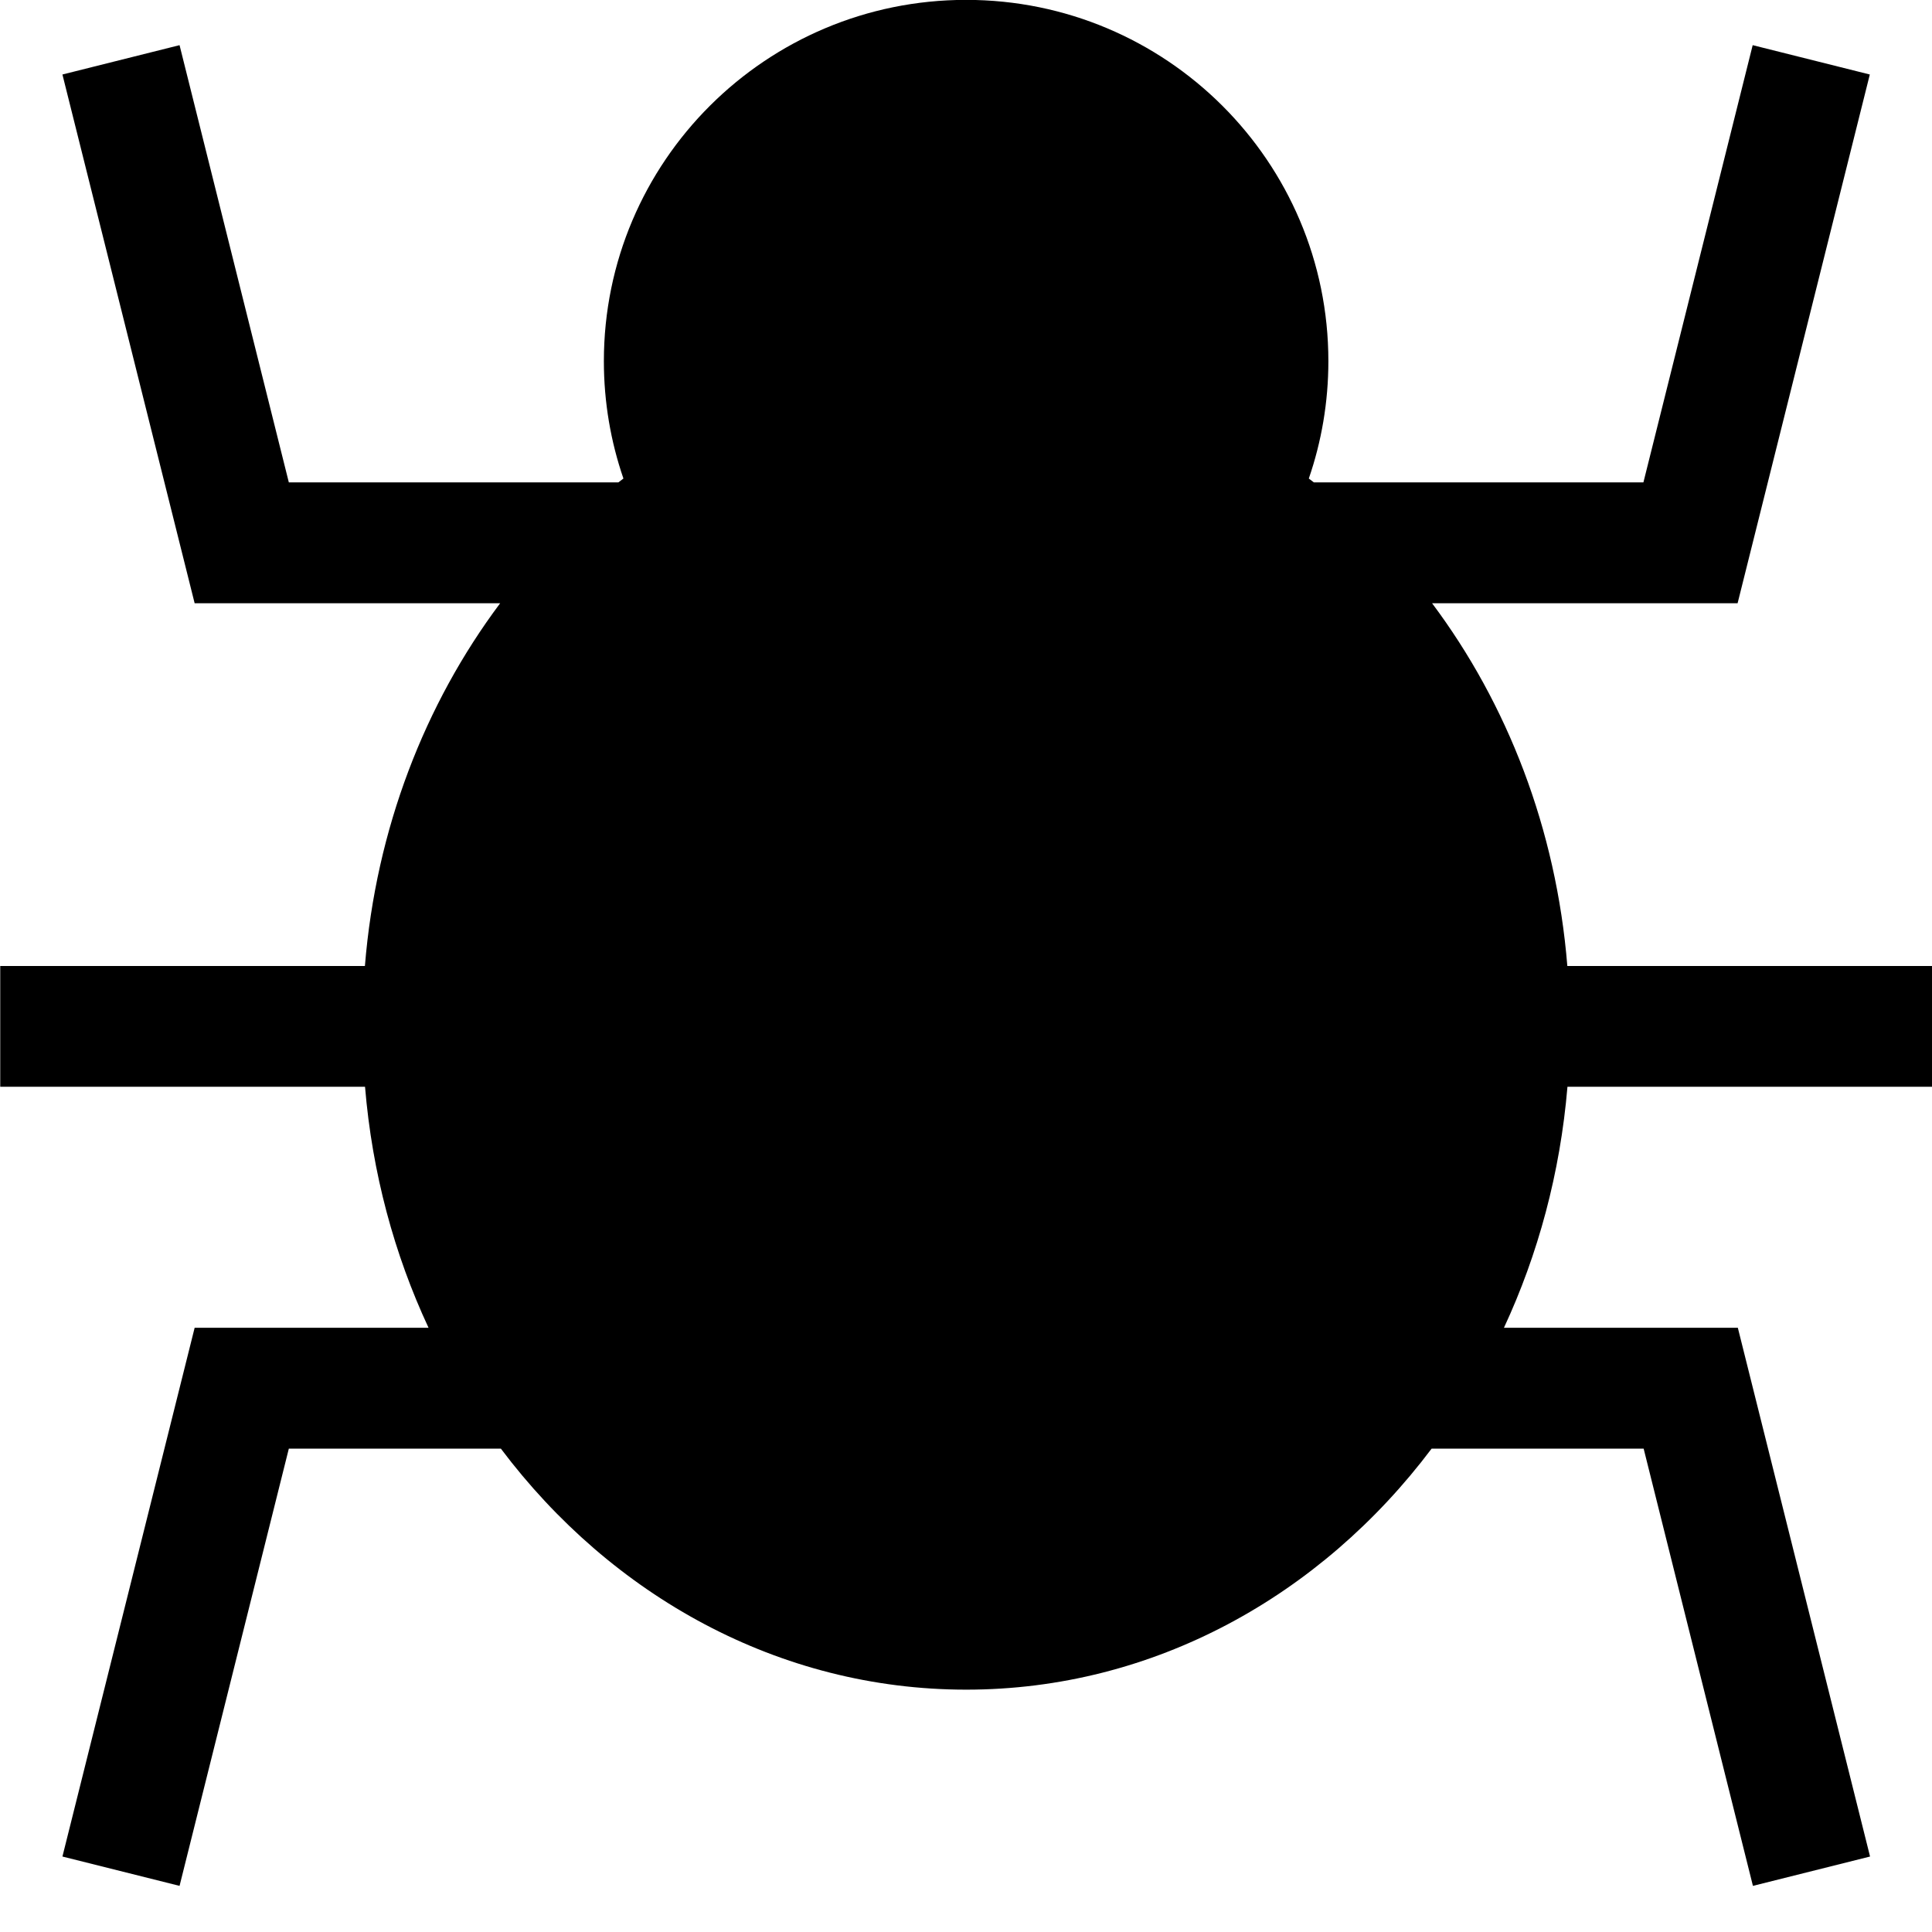
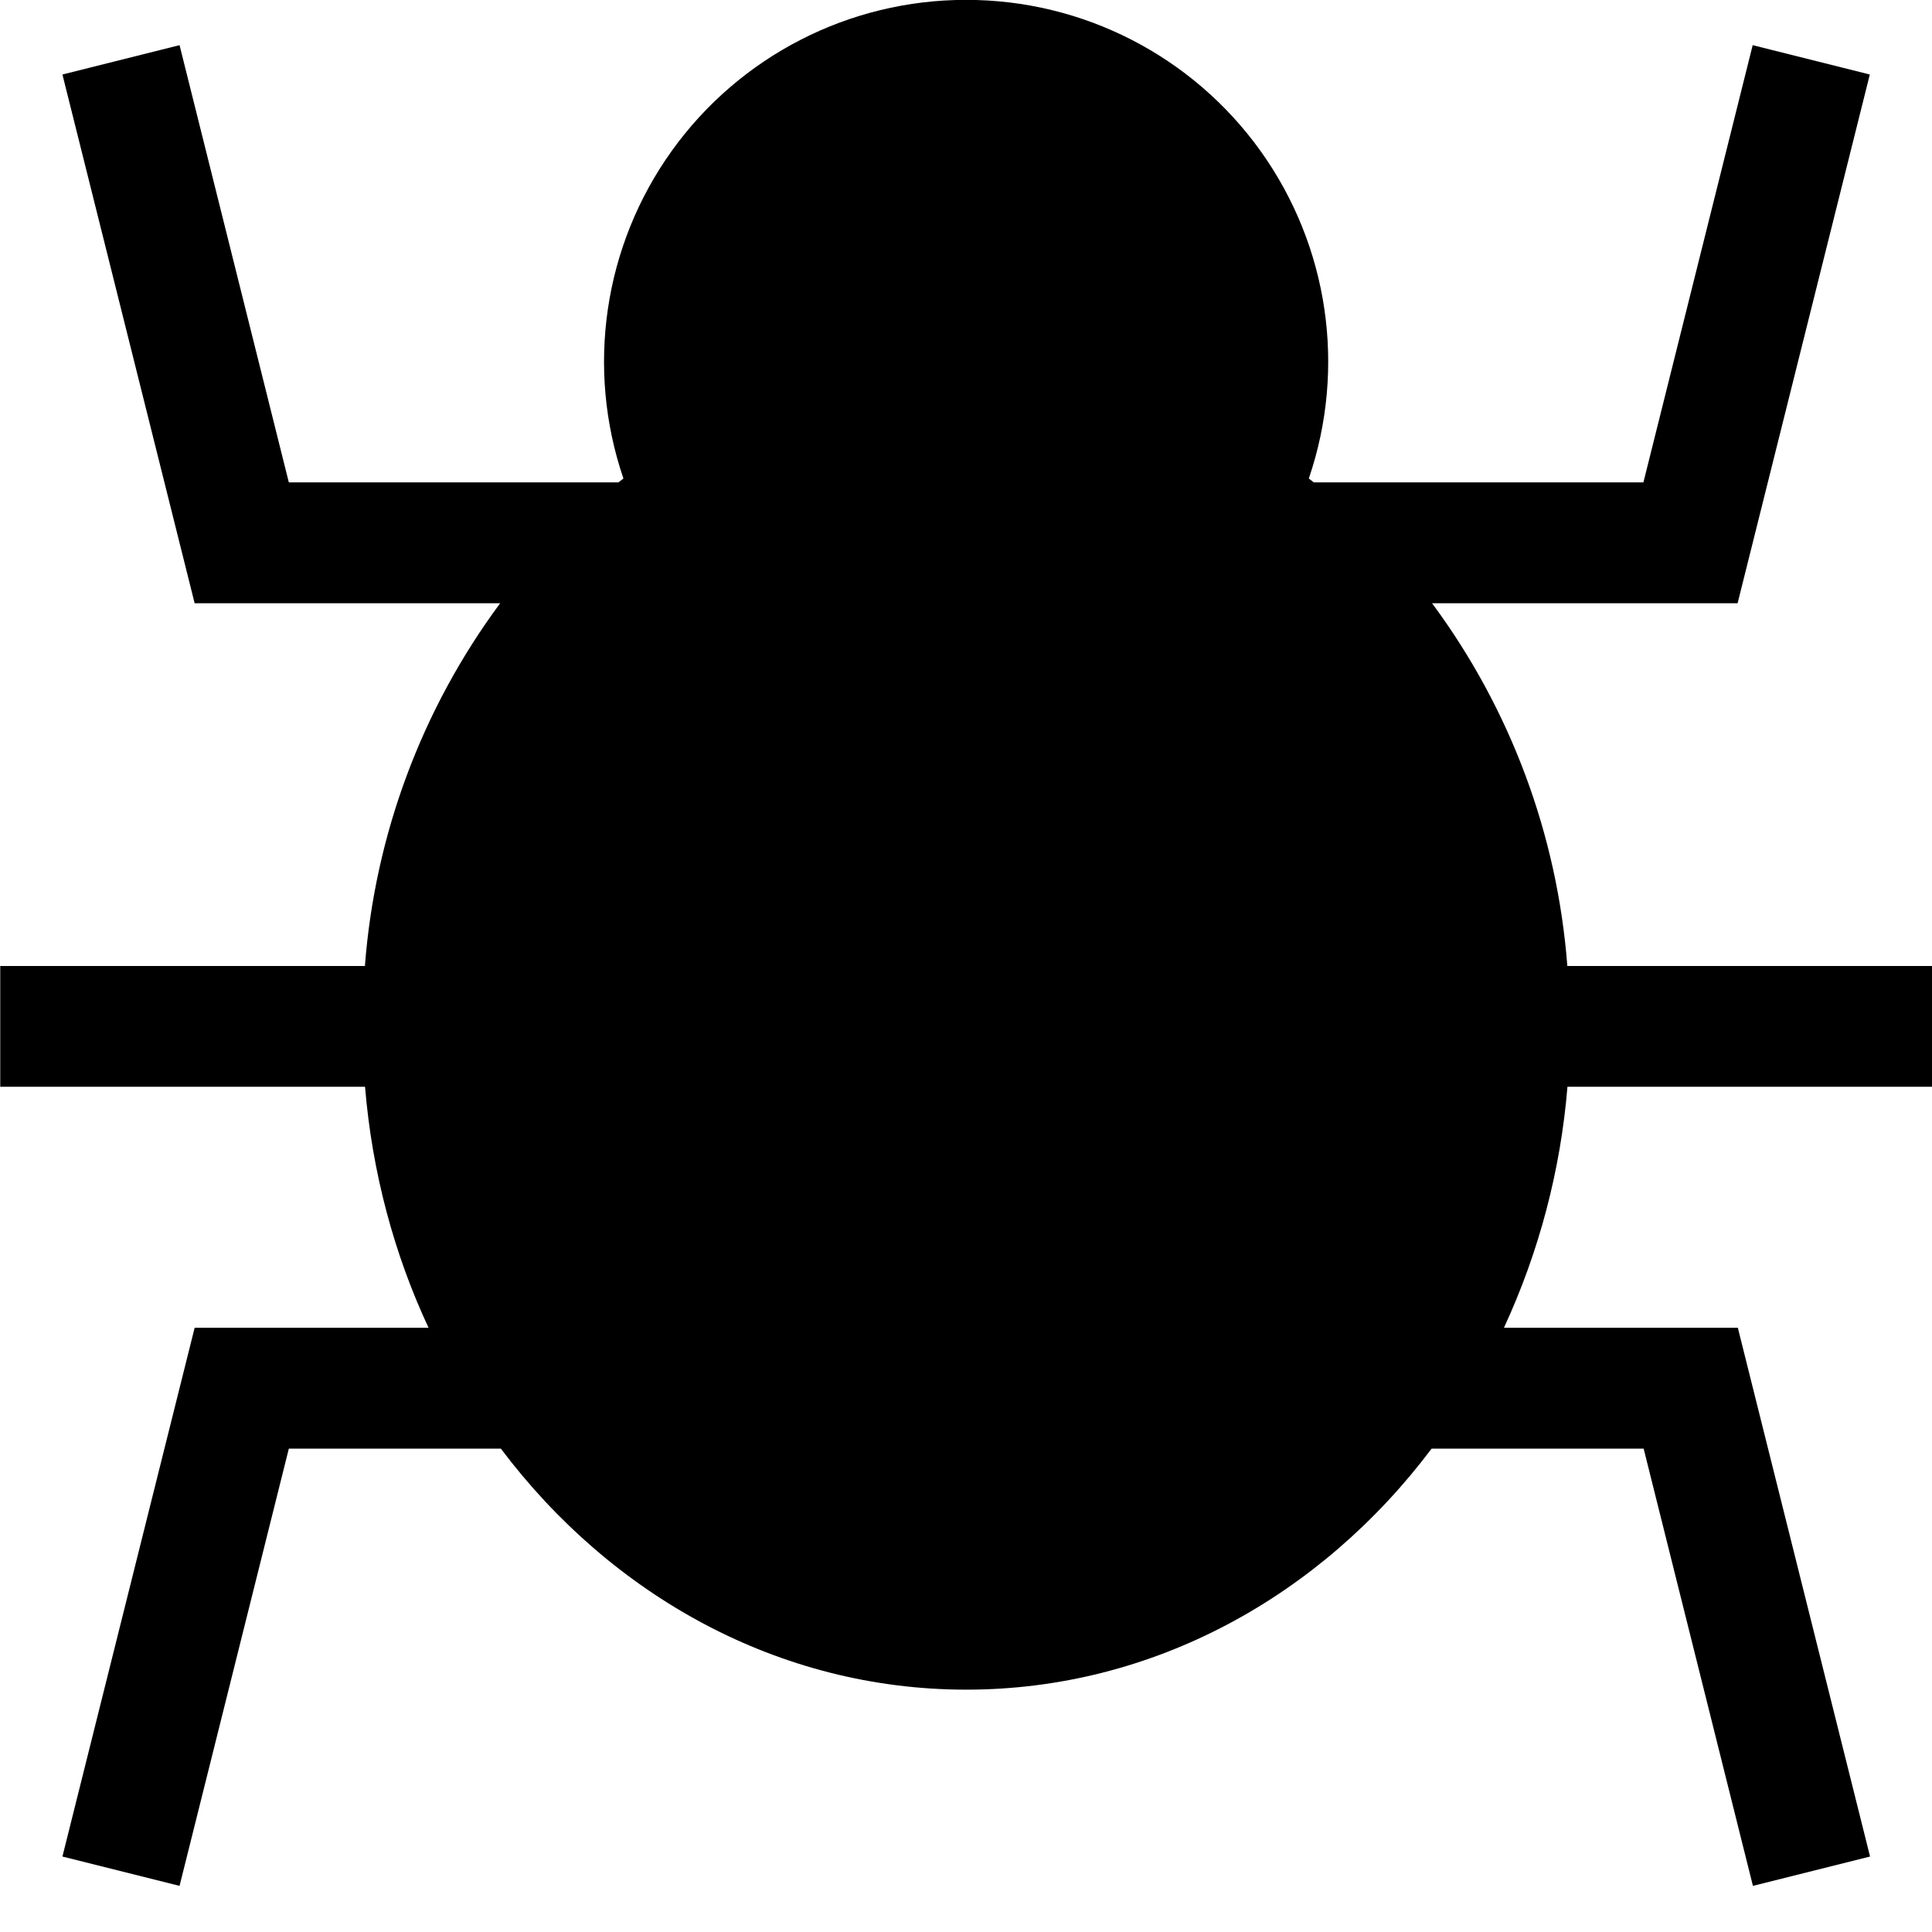
- <svg xmlns="http://www.w3.org/2000/svg" version="1.1" width="16" height="16" viewBox="0 0 16 16">
-   <path d="M16 9v-1h-3.020c-0.092-1.136-0.497-2.172-1.12-3.004h2.53l1.095-4.379-0.97-0.243-0.905 3.621h-2.729c-0.014-0.011-0.028-0.021-0.042-0.032 0.105-0.305 0.162-0.632 0.162-0.972 0-1.653-1.343-2.992-3-2.992s-3 1.34-3 2.992c0 0.34 0.057 0.667 0.162 0.972-0.014 0.011-0.028 0.021-0.042 0.032h-2.729l-0.905-3.621-0.97 0.243 1.095 4.379h2.53c-0.623 0.832-1.028 1.868-1.12 3.004h-3.020v1h3.021c0.059 0.713 0.242 1.388 0.526 1.996h-1.937l-1.095 4.379 0.97 0.243 0.905-3.621h1.756c0.917 1.219 2.303 1.996 3.854 1.996s2.937-0.777 3.854-1.996h1.756l0.905 3.621 0.97-0.243-1.095-4.379h-1.937c0.283-0.608 0.466-1.283 0.526-1.996h3.021z" />
+ <svg xmlns="http://www.w3.org/2000/svg" width="16" height="16">
+   <path d="M16 9V8h-3.02a5.785 5.785 0 0 0-1.12-3.004h2.53L15.485.617l-.97-.243-.905 3.621h-2.729l-.042-.032A2.996 2.996 0 0 0 8.001-.001a2.996 2.996 0 0 0-2.838 3.964l-.042.032H2.392L1.487.374l-.97.243 1.095 4.379h2.53A5.785 5.785 0 0 0 3.022 8H.002v1h3.021c.059.713.242 1.388.526 1.996H1.612L.517 15.375l.97.243.905-3.621h1.756c.917 1.219 2.303 1.996 3.854 1.996s2.937-.777 3.854-1.996h1.756l.905 3.621.97-.243-1.095-4.379h-1.937A5.903 5.903 0 0 0 12.981 9h3.021z" />
</svg>
